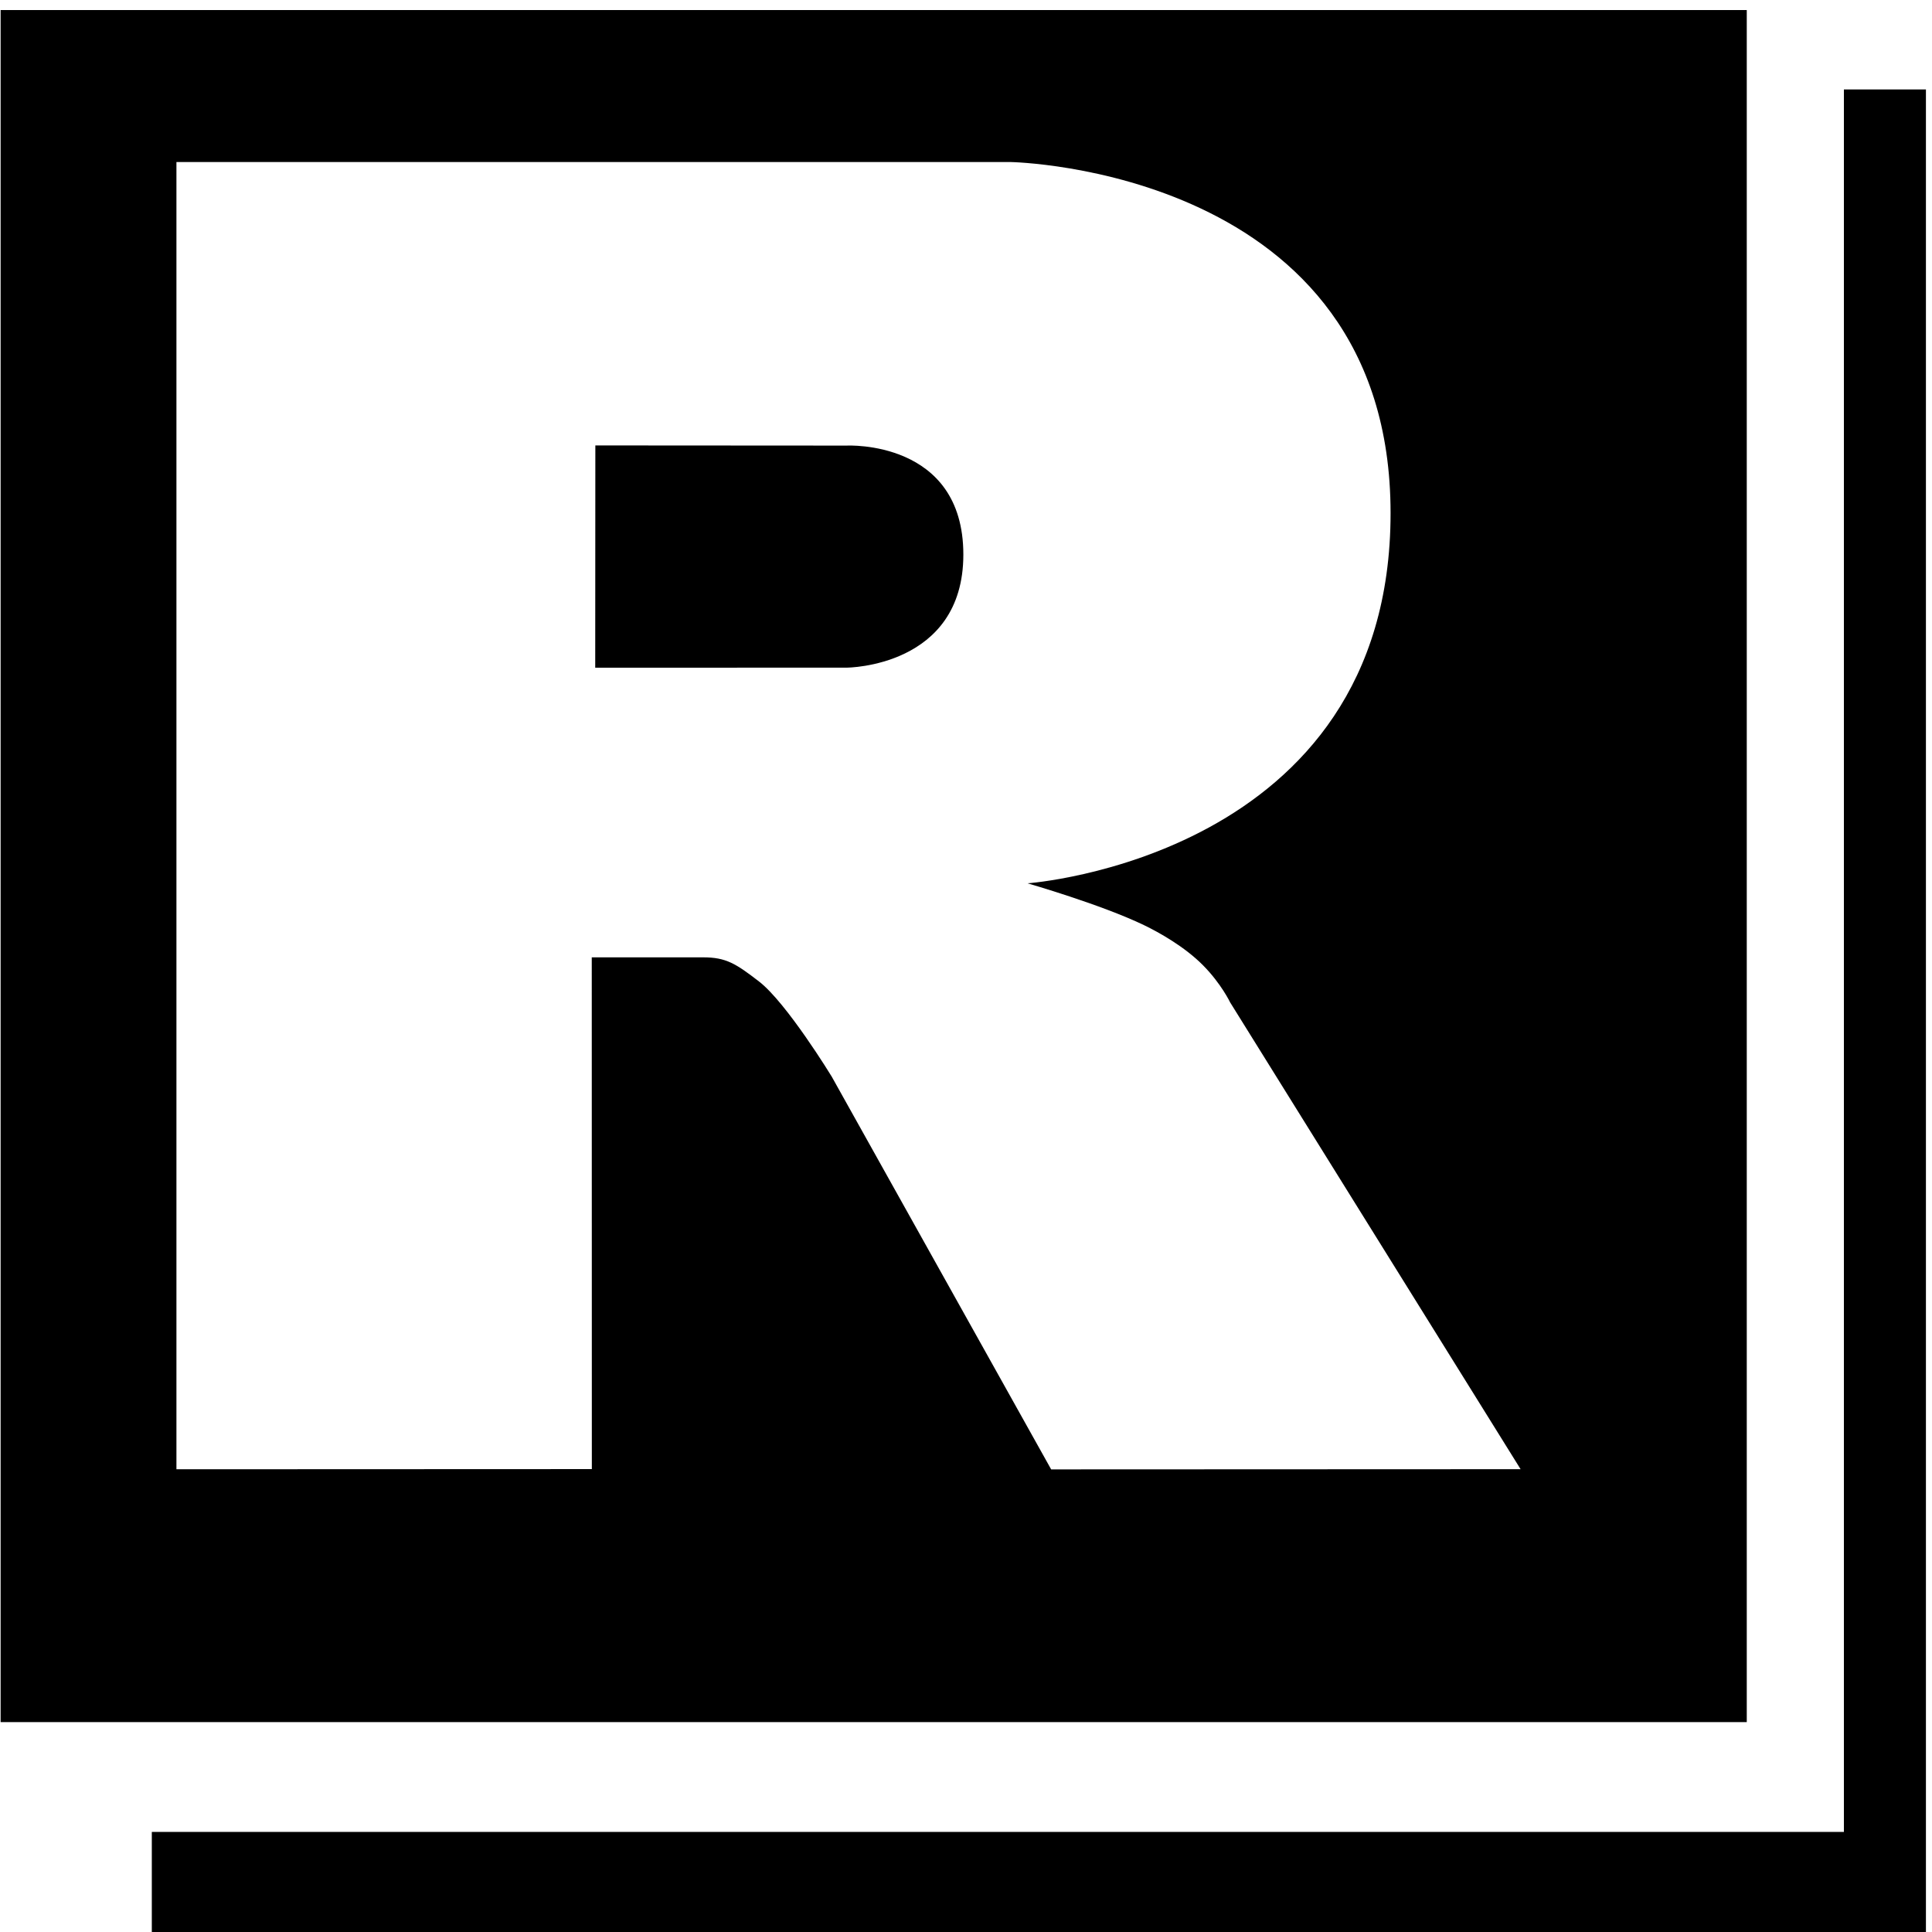
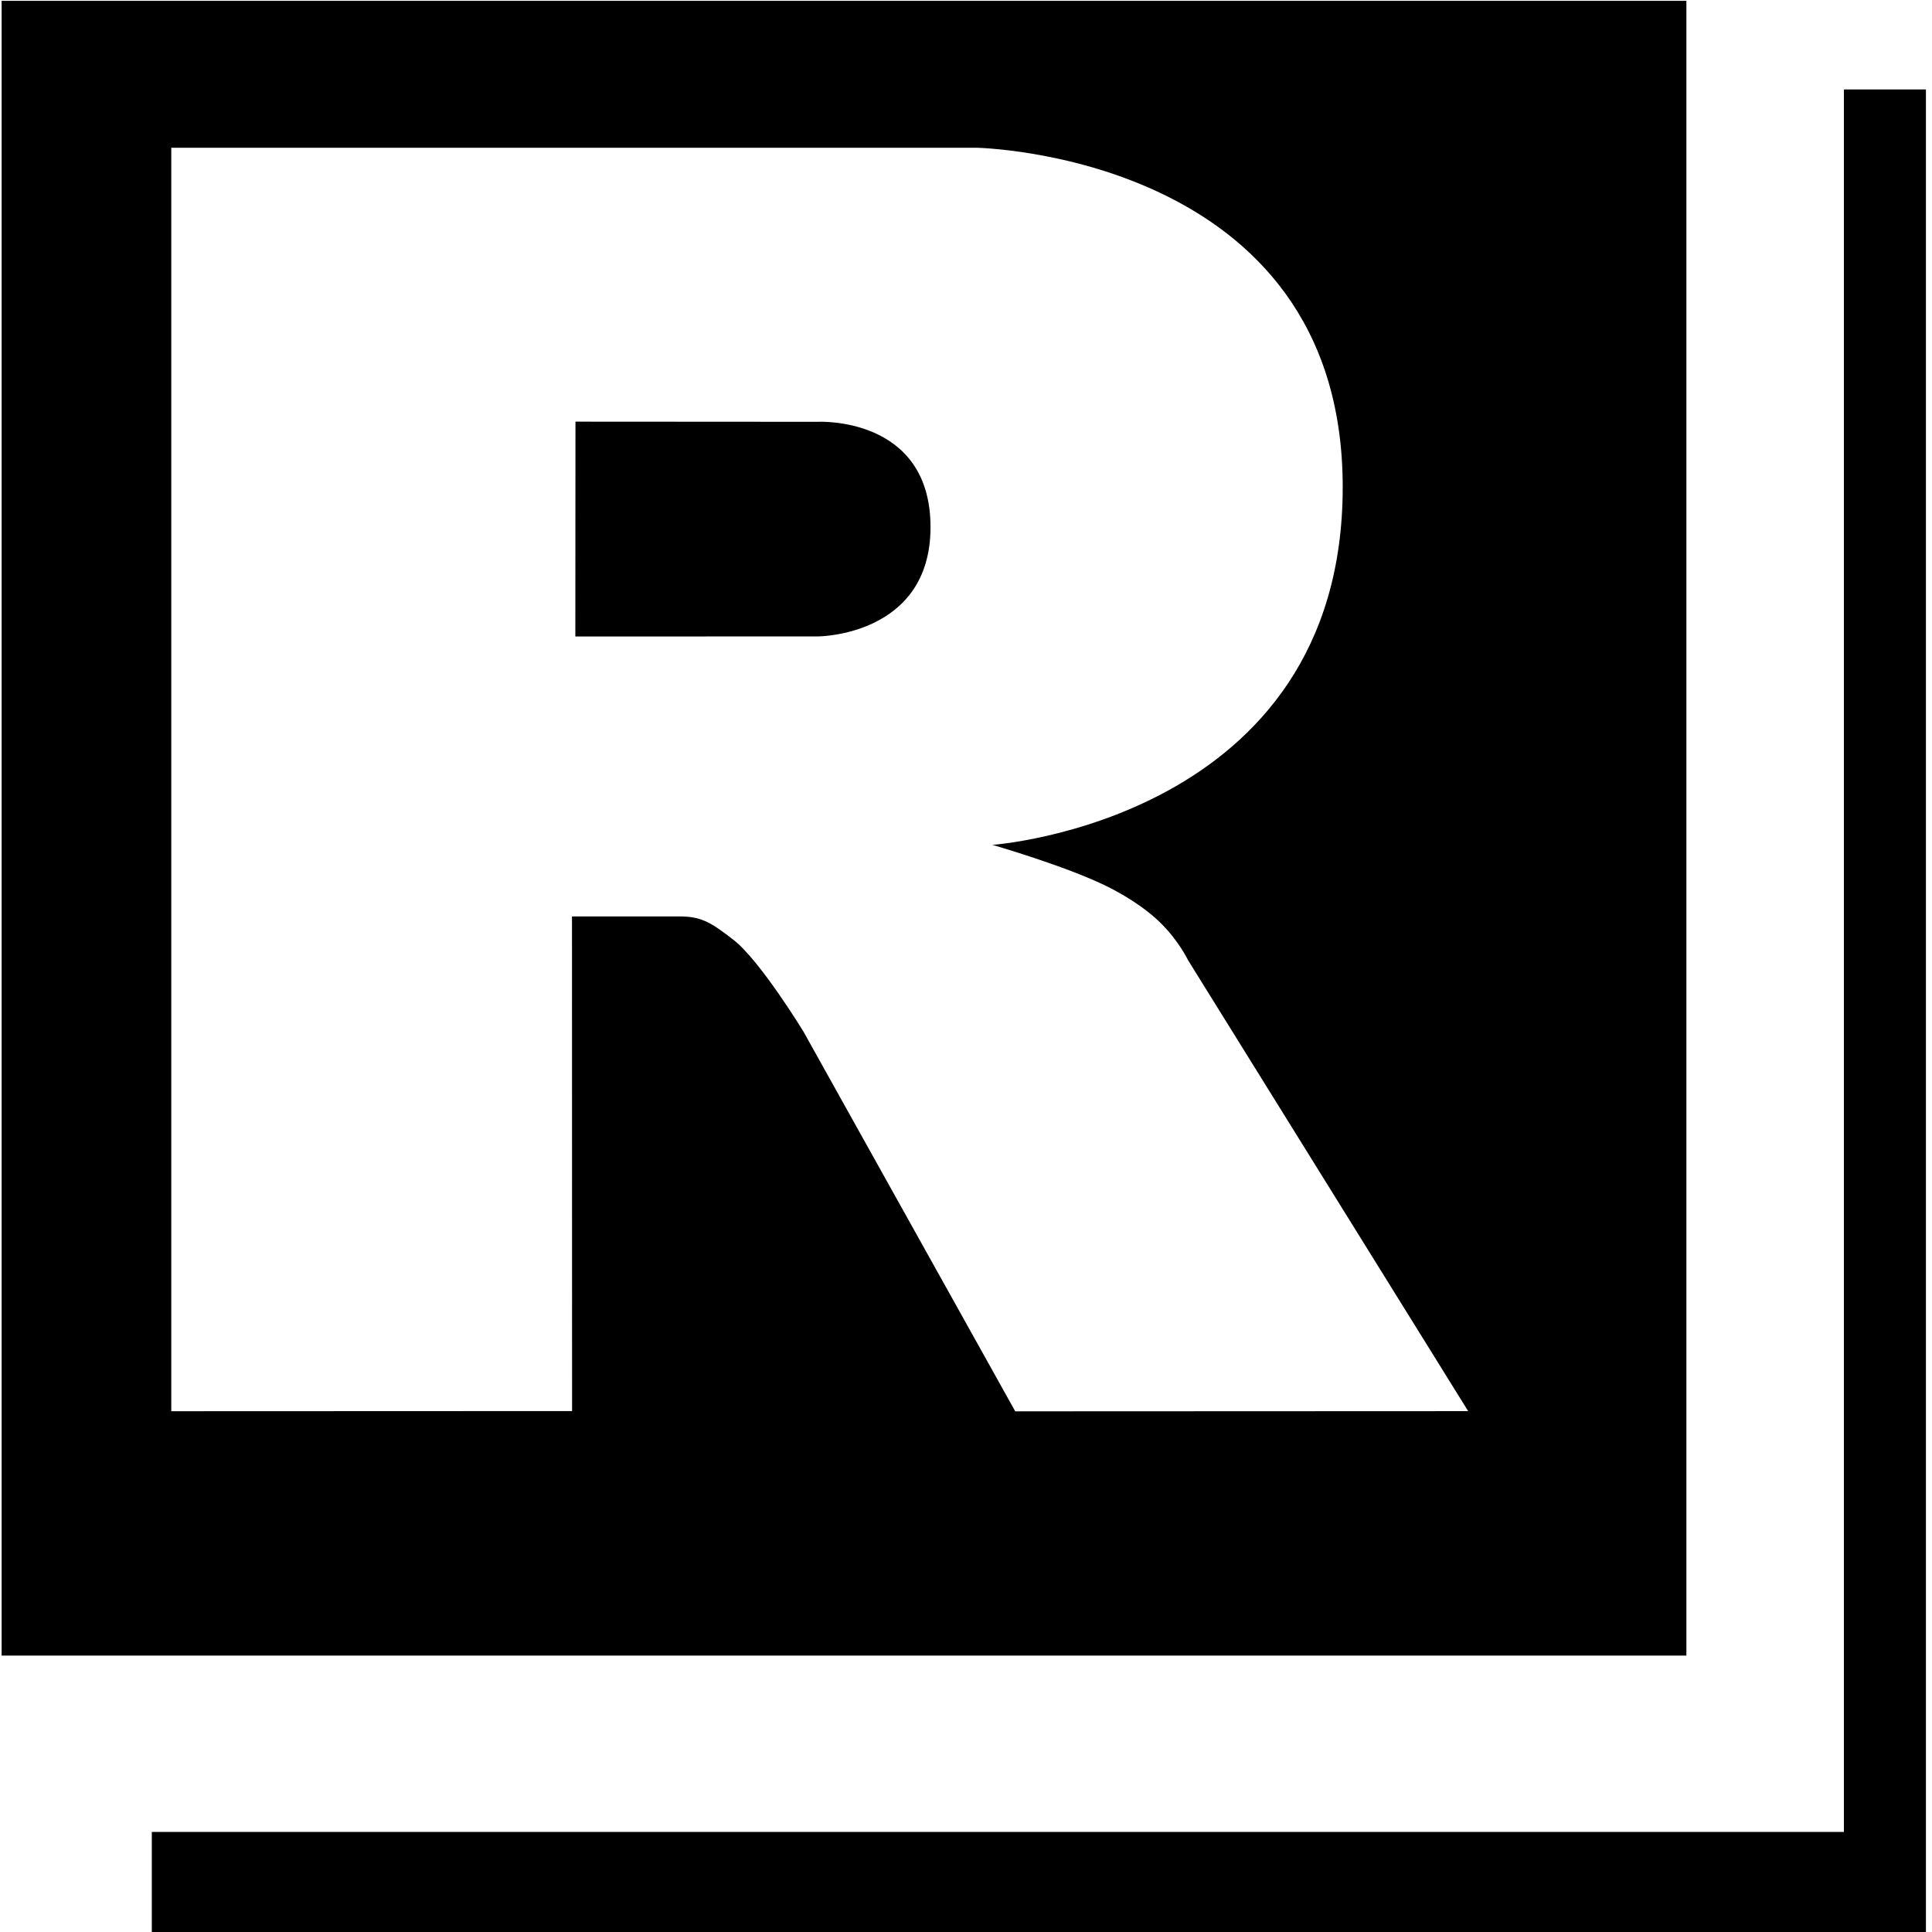
- <svg xmlns="http://www.w3.org/2000/svg" version="1.1" id="svg2" fill="#000000" viewBox="0 0 512 512" height="512" width="512">
-   <defs id="defs8" />
-   <path style="color:#000000;clip-rule:nonzero;display:inline;overflow:visible;visibility:visible;opacity:1;isolation:auto;mix-blend-mode:normal;color-interpolation:sRGB;color-interpolation-filters:linearRGB;solid-color:#000000;solid-opacity:1;fill:#000000;fill-opacity:1;fill-rule:nonzero;stroke:none;stroke-width:18.8;stroke-linecap:square;stroke-linejoin:miter;stroke-miterlimit:4;stroke-dasharray:none;stroke-dashoffset:0;stroke-opacity:1;color-rendering:auto;image-rendering:auto;shape-rendering:auto;text-rendering:auto;enable-background:accumulate" d="m 488.652,23.704 0,461.774 -448.419,0 0,26.673 470.158,0 0,-488.447 z" id="rect4136" />
-   <path style="color:#000000;clip-rule:nonzero;display:inline;overflow:visible;visibility:visible;opacity:1;isolation:auto;mix-blend-mode:normal;color-interpolation:sRGB;color-interpolation-filters:linearRGB;solid-color:#000000;solid-opacity:1;fill:#000000;fill-opacity:1;fill-rule:nonzero;stroke:none;stroke-width:18.8;stroke-linecap:square;stroke-linejoin:miter;stroke-miterlimit:4;stroke-dasharray:none;stroke-dashoffset:0;stroke-opacity:1;color-rendering:auto;image-rendering:auto;shape-rendering:auto;text-rendering:auto;enable-background:accumulate" d="m 0.163,2.661 0,453.712 462.748,0 0,-453.712 -462.748,0 z M 46.758,42.941 l 221.07,0 c 0,0 100.688,1.732 100.688,93.041 0,91.309 -96.213,98.105 -96.213,98.105 0,0 19.532,5.619 30.879,11.091 3.937,1.899 10.748,5.688 15.661,10.663 4.813,4.873 7.162,9.811 7.162,9.811 L 402.975,389.351 278.568,389.403 220.392,285.273 c 0,0 -11.912,-19.509 -19.242,-25.166 -6.115,-4.718 -8.724,-6.4 -14.77,-6.4 l -29.558,0 0.022,135.62 -110.087,0.045 0,-346.432 z m 111.015,75.105 -0.033,58.905 66.678,-0.019 c 0,0 30.879,-0.092 30.879,-29.966 0,-30.474 -30.879,-28.88 -30.879,-28.88 l -66.645,-0.041 z" id="rect4134" />
+ <svg xmlns="http://www.w3.org/2000/svg" width="512" height="512" viewBox="0 0 512 512" fill="#000000" id="svg2" version="1.1">
+   <path id="path4" d="m 488.652,23.704 0,461.774 -448.419,0 0,26.673 470.158,0 0,-488.447 z" />
+   <path id="path6" d="m 0.434,0.22 0,438.525 446.477,0 0,-438.525 -446.477,0 z M 45.39,39.152 l 213.296,0 c 0,0 97.147,1.674 97.147,89.927 0,88.253 -92.83,94.821 -92.83,94.821 0,0 18.845,5.431 29.793,10.72 3.799,1.835 10.37,5.497 15.111,10.306 4.644,4.71 6.91,9.483 6.91,9.483 l 74.264,119.559 -120.032,0.051 -56.131,-100.645 c 0,0 -11.493,-18.856 -18.566,-24.323 -5.9,-4.561 -8.417,-6.186 -14.25,-6.186 l -28.518,0 0.022,131.081 -106.216,0.043 0,-334.836 z m 107.112,72.591 -0.031,56.934 64.333,-0.019 c 0,0 29.793,-0.089 29.793,-28.963 0,-29.454 -29.793,-27.913 -29.793,-27.913 l -64.302,-0.039 z" />
</svg>
